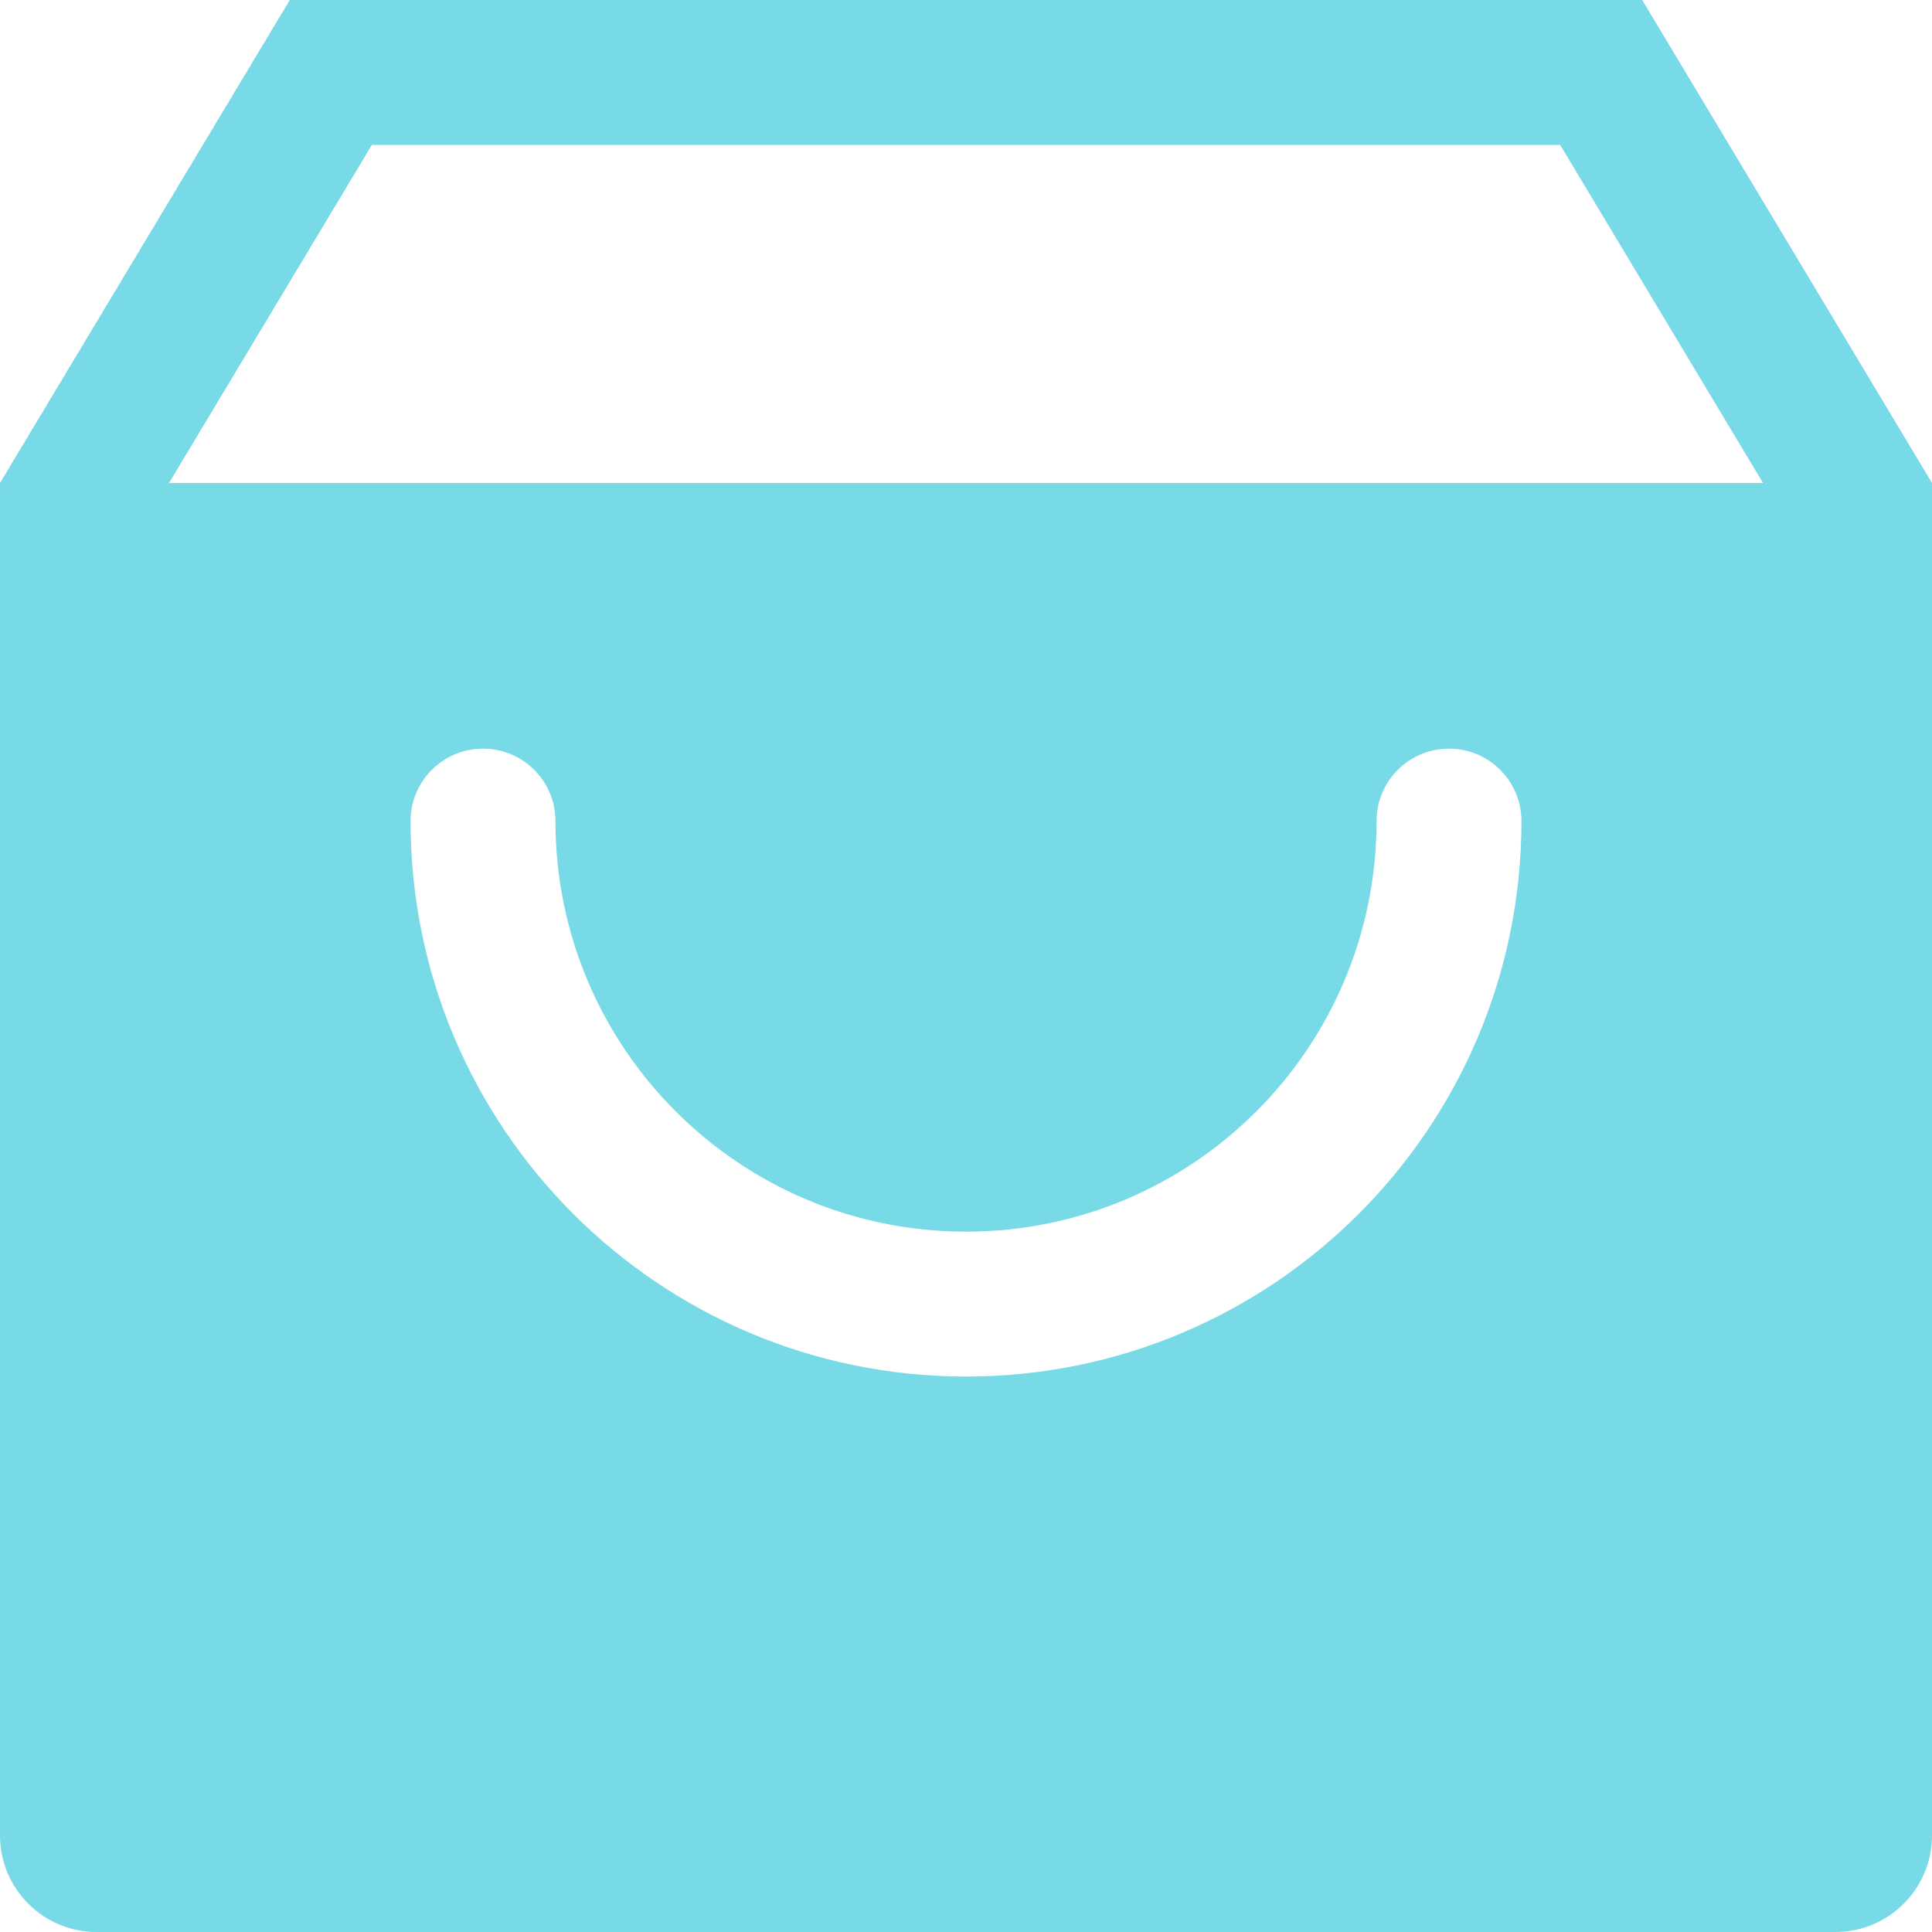
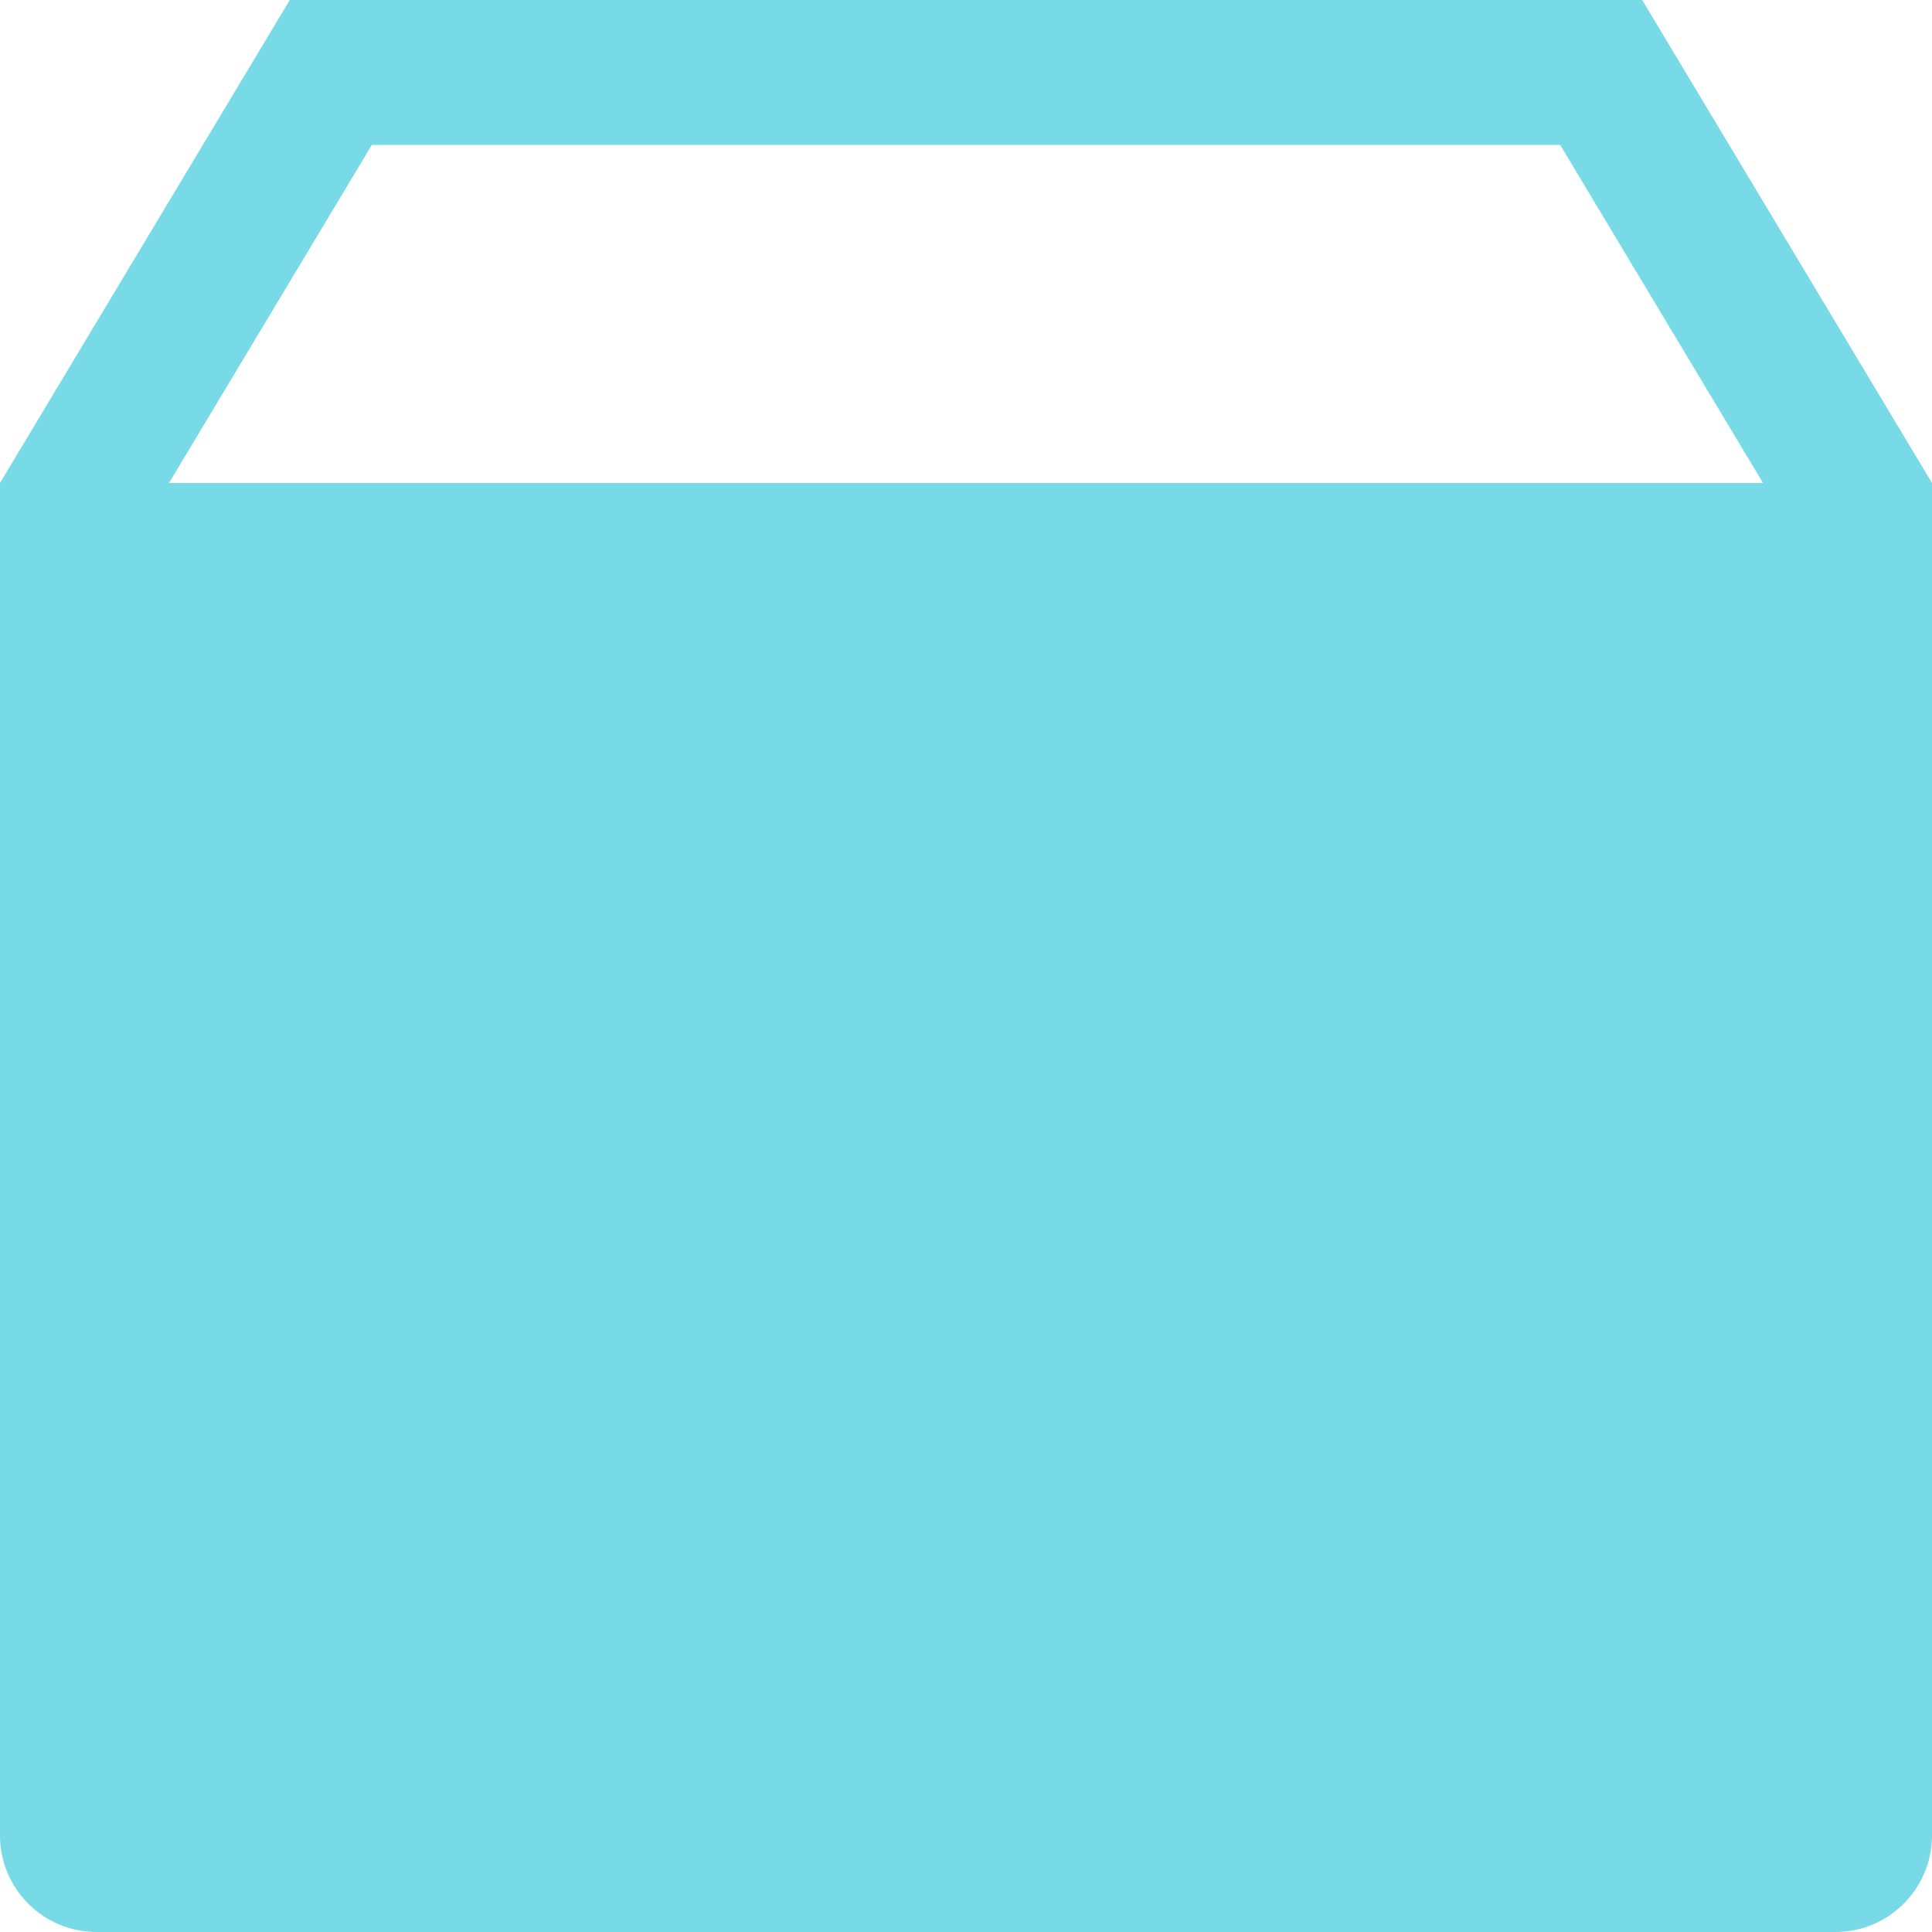
<svg xmlns="http://www.w3.org/2000/svg" width="32" height="32" viewBox="0 0 32 32" fill="none">
  <g id="Icon">
-     <path id="Vector" fill-rule="evenodd" clip-rule="evenodd" d="M4.8 0H27.2L32 8V30.4C32 31.284 31.284 32 30.4 32H1.6C0.716 32 0 31.284 0 30.4V8L4.8 0ZM2.799 8H29.201L25.841 2.4H6.159L2.799 8ZM8 12.4C8.663 12.4 9.2 12.937 9.2 13.6C9.2 17.355 12.245 20.4 16 20.4C19.756 20.4 22.8 17.355 22.8 13.6C22.8 12.937 23.337 12.4 24 12.4C24.663 12.4 25.2 12.937 25.2 13.6C25.2 18.681 21.081 22.8 16 22.8C10.919 22.8 6.8 18.681 6.8 13.6C6.8 12.937 7.337 12.4 8 12.4Z" fill="#77DAE6" />
+     <path id="Vector" fillOpacity="evenodd" clipRule="evenodd" d="M4.8 0H27.2L32 8V30.4C32 31.284 31.284 32 30.4 32H1.6C0.716 32 0 31.284 0 30.4V8L4.8 0ZM2.799 8H29.201L25.841 2.4H6.159L2.799 8ZM8 12.4C8.663 12.4 9.2 12.937 9.2 13.6C9.2 17.355 12.245 20.4 16 20.4C19.756 20.4 22.8 17.355 22.8 13.6C22.8 12.937 23.337 12.4 24 12.4C24.663 12.4 25.2 12.937 25.2 13.6C25.2 18.681 21.081 22.8 16 22.8C10.919 22.8 6.8 18.681 6.8 13.6C6.8 12.937 7.337 12.4 8 12.4Z" fill="#77DAE6" />
  </g>
</svg>
